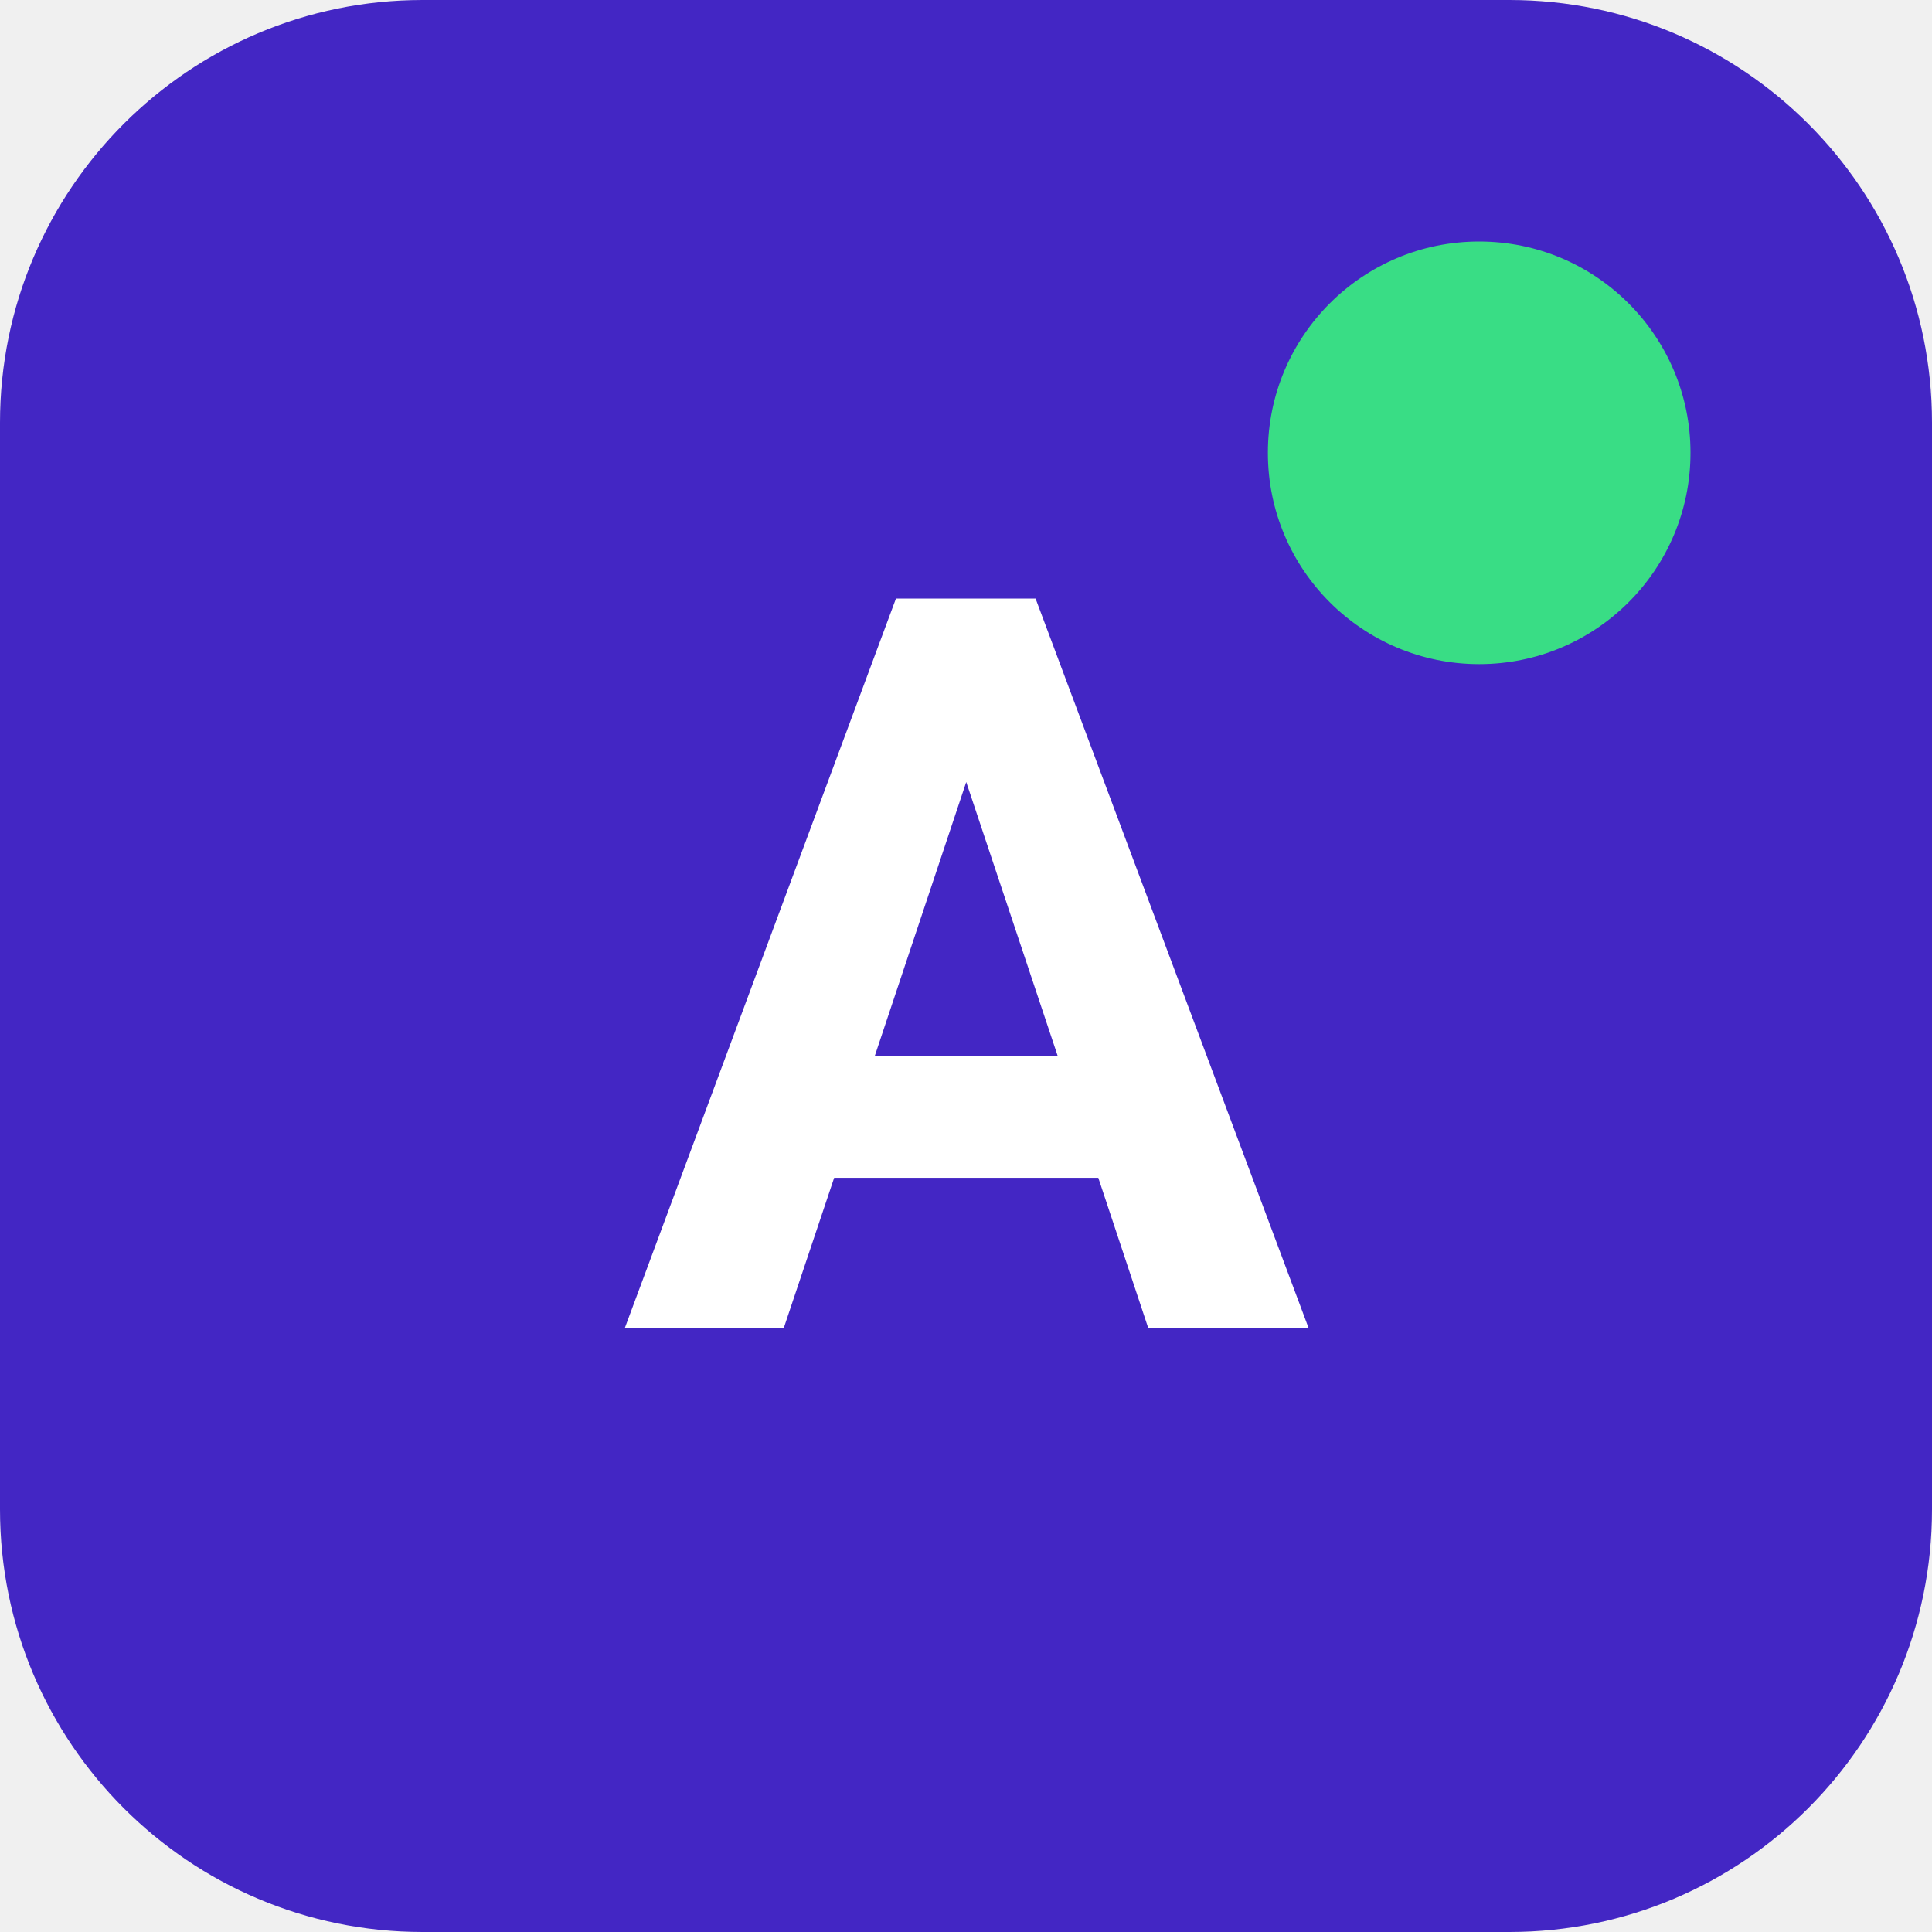
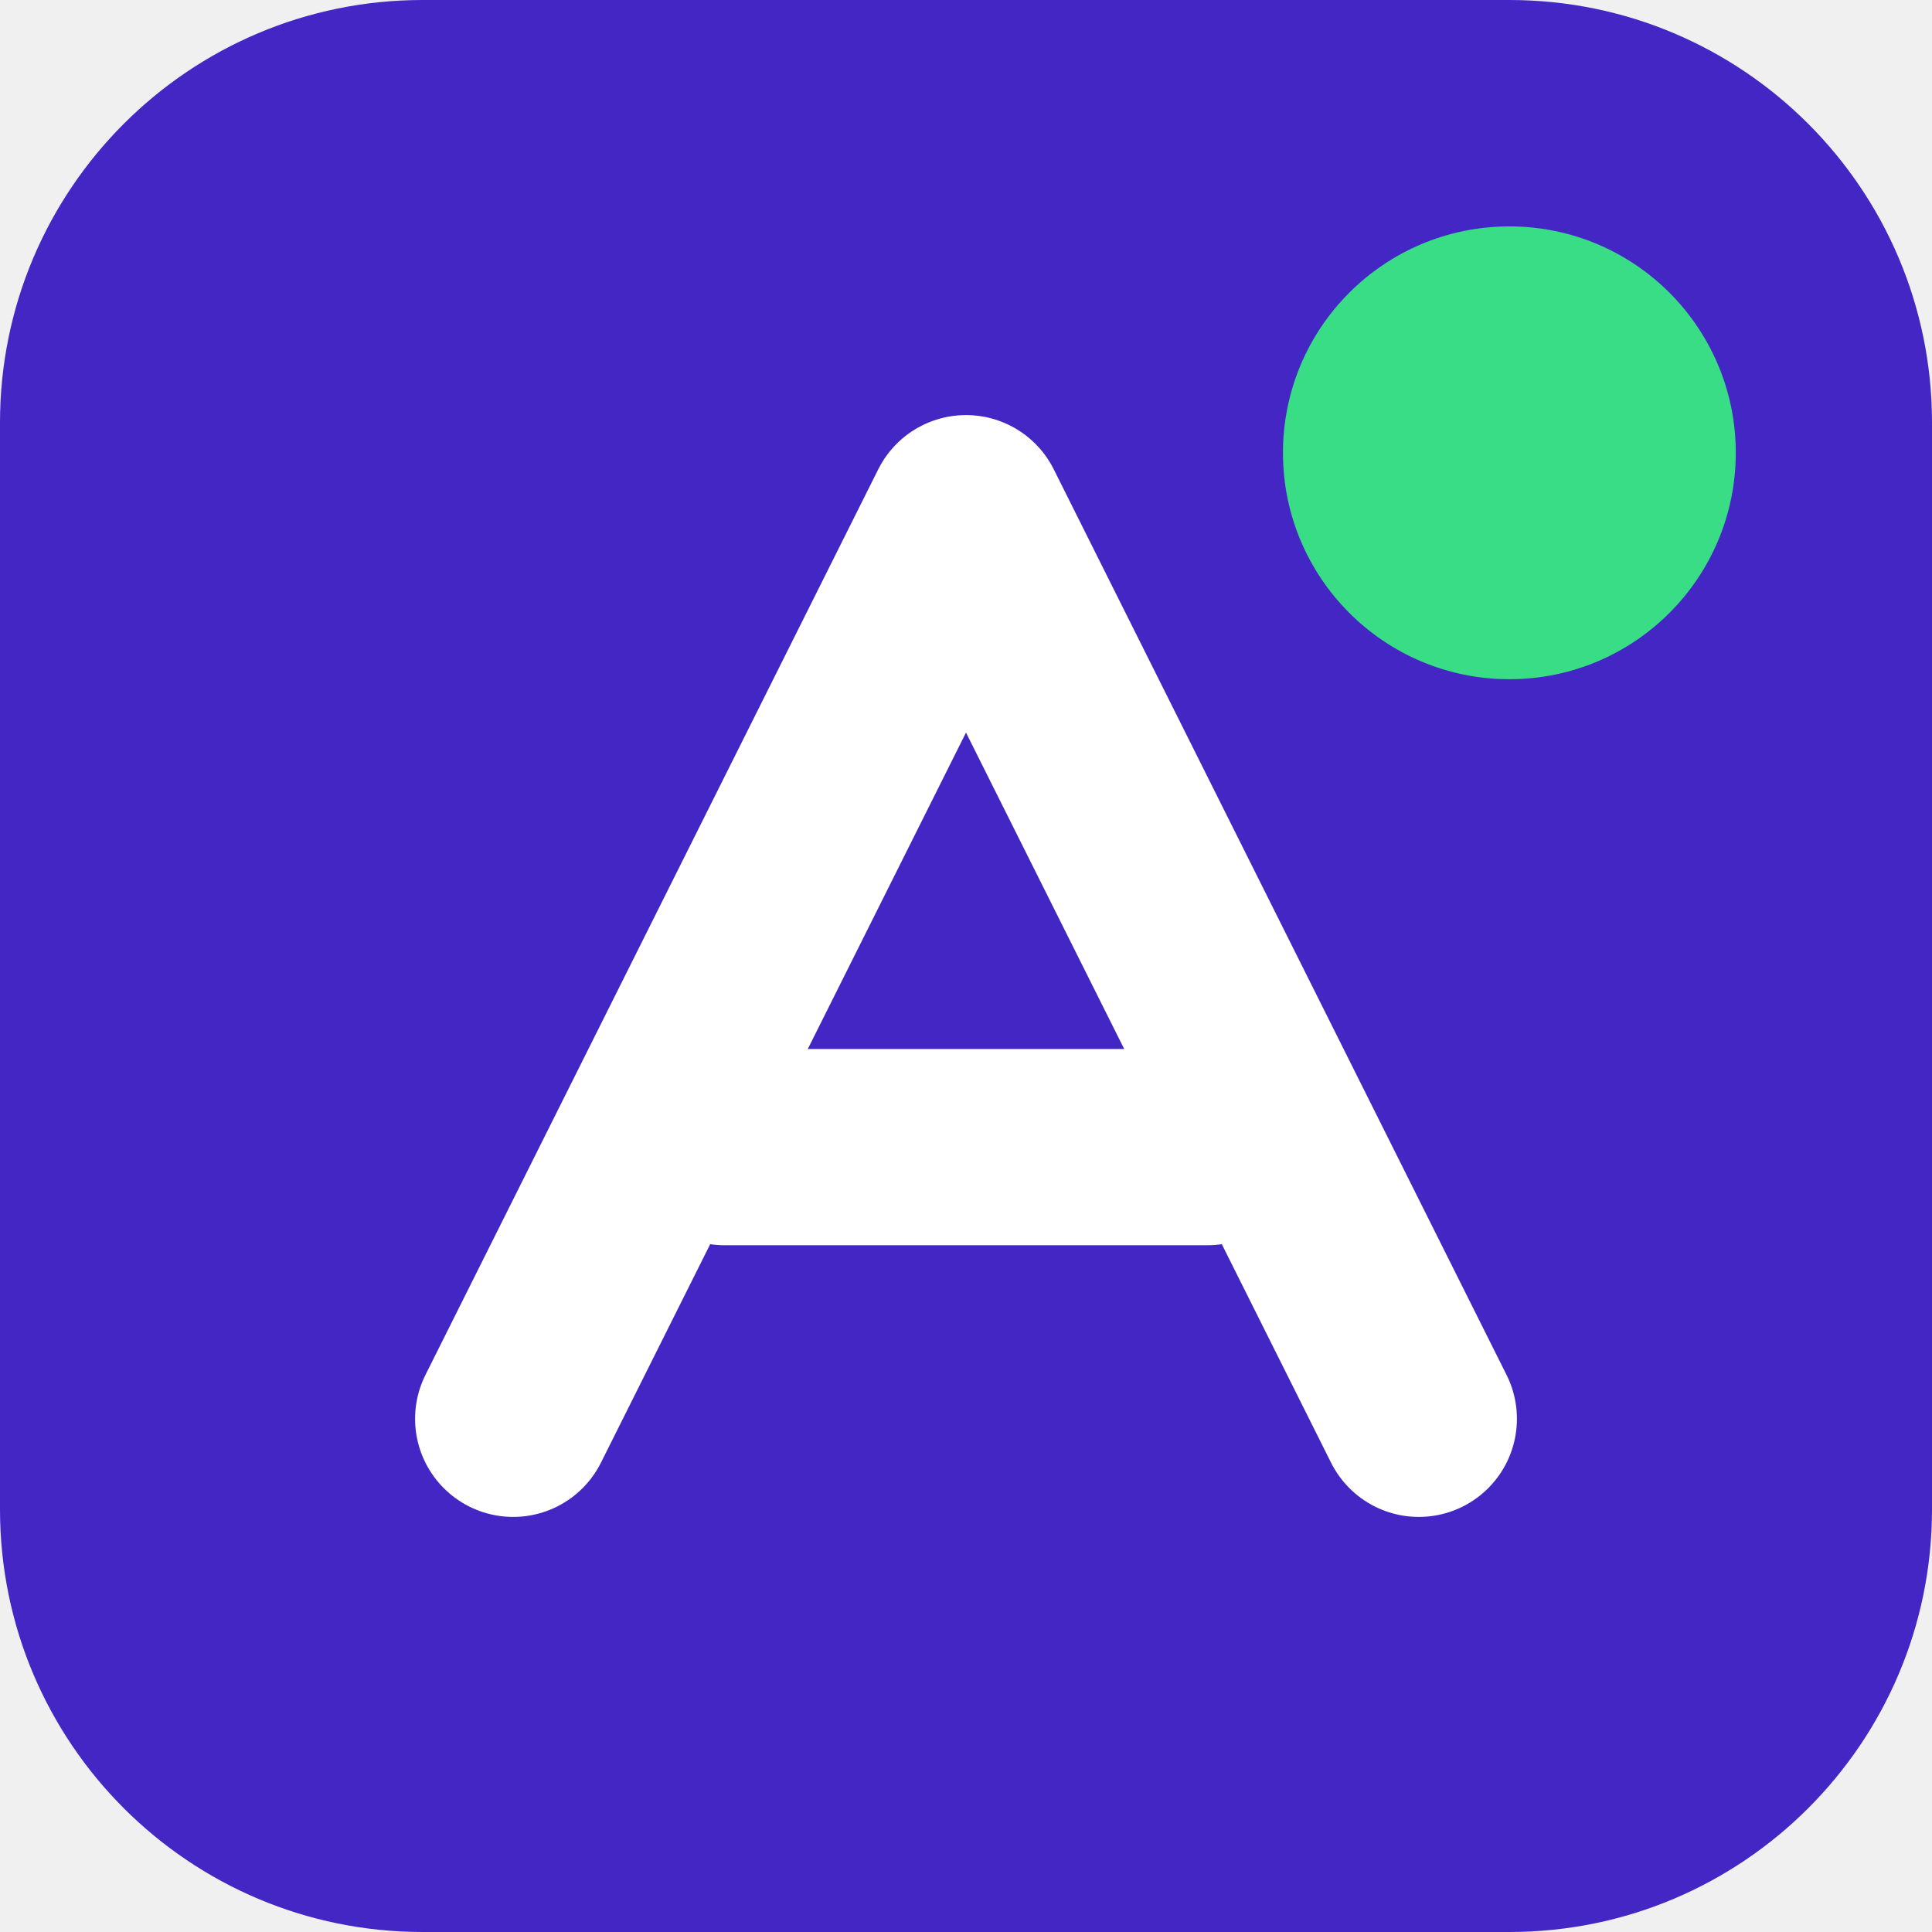
- <svg xmlns="http://www.w3.org/2000/svg" viewBox="0 0 64 64">
+ <svg xmlns="http://www.w3.org/2000/svg" viewBox="0 0 64 64" width="64" height="64">
  <rect width="64" height="64" rx="14" fill="#4326c4" />
-   <text x="32" y="44" font-family="Roboto, Arial, sans-serif" font-size="34" font-weight="700" fill="#ffffff" text-anchor="middle">A</text>
-   <circle cx="49" cy="15" r="7" fill="#39dd85" />
+   <path d="M17 47 L32 17 L47 47" fill="none" stroke="#ffffff" stroke-width="6.5" stroke-linecap="round" stroke-linejoin="round" />
+   <path d="M24 38 H40" fill="none" stroke="#ffffff" stroke-width="6.5" stroke-linecap="round" />
+   <circle cx="50" cy="15" r="7.5" fill="#39dd85" />
</svg>
